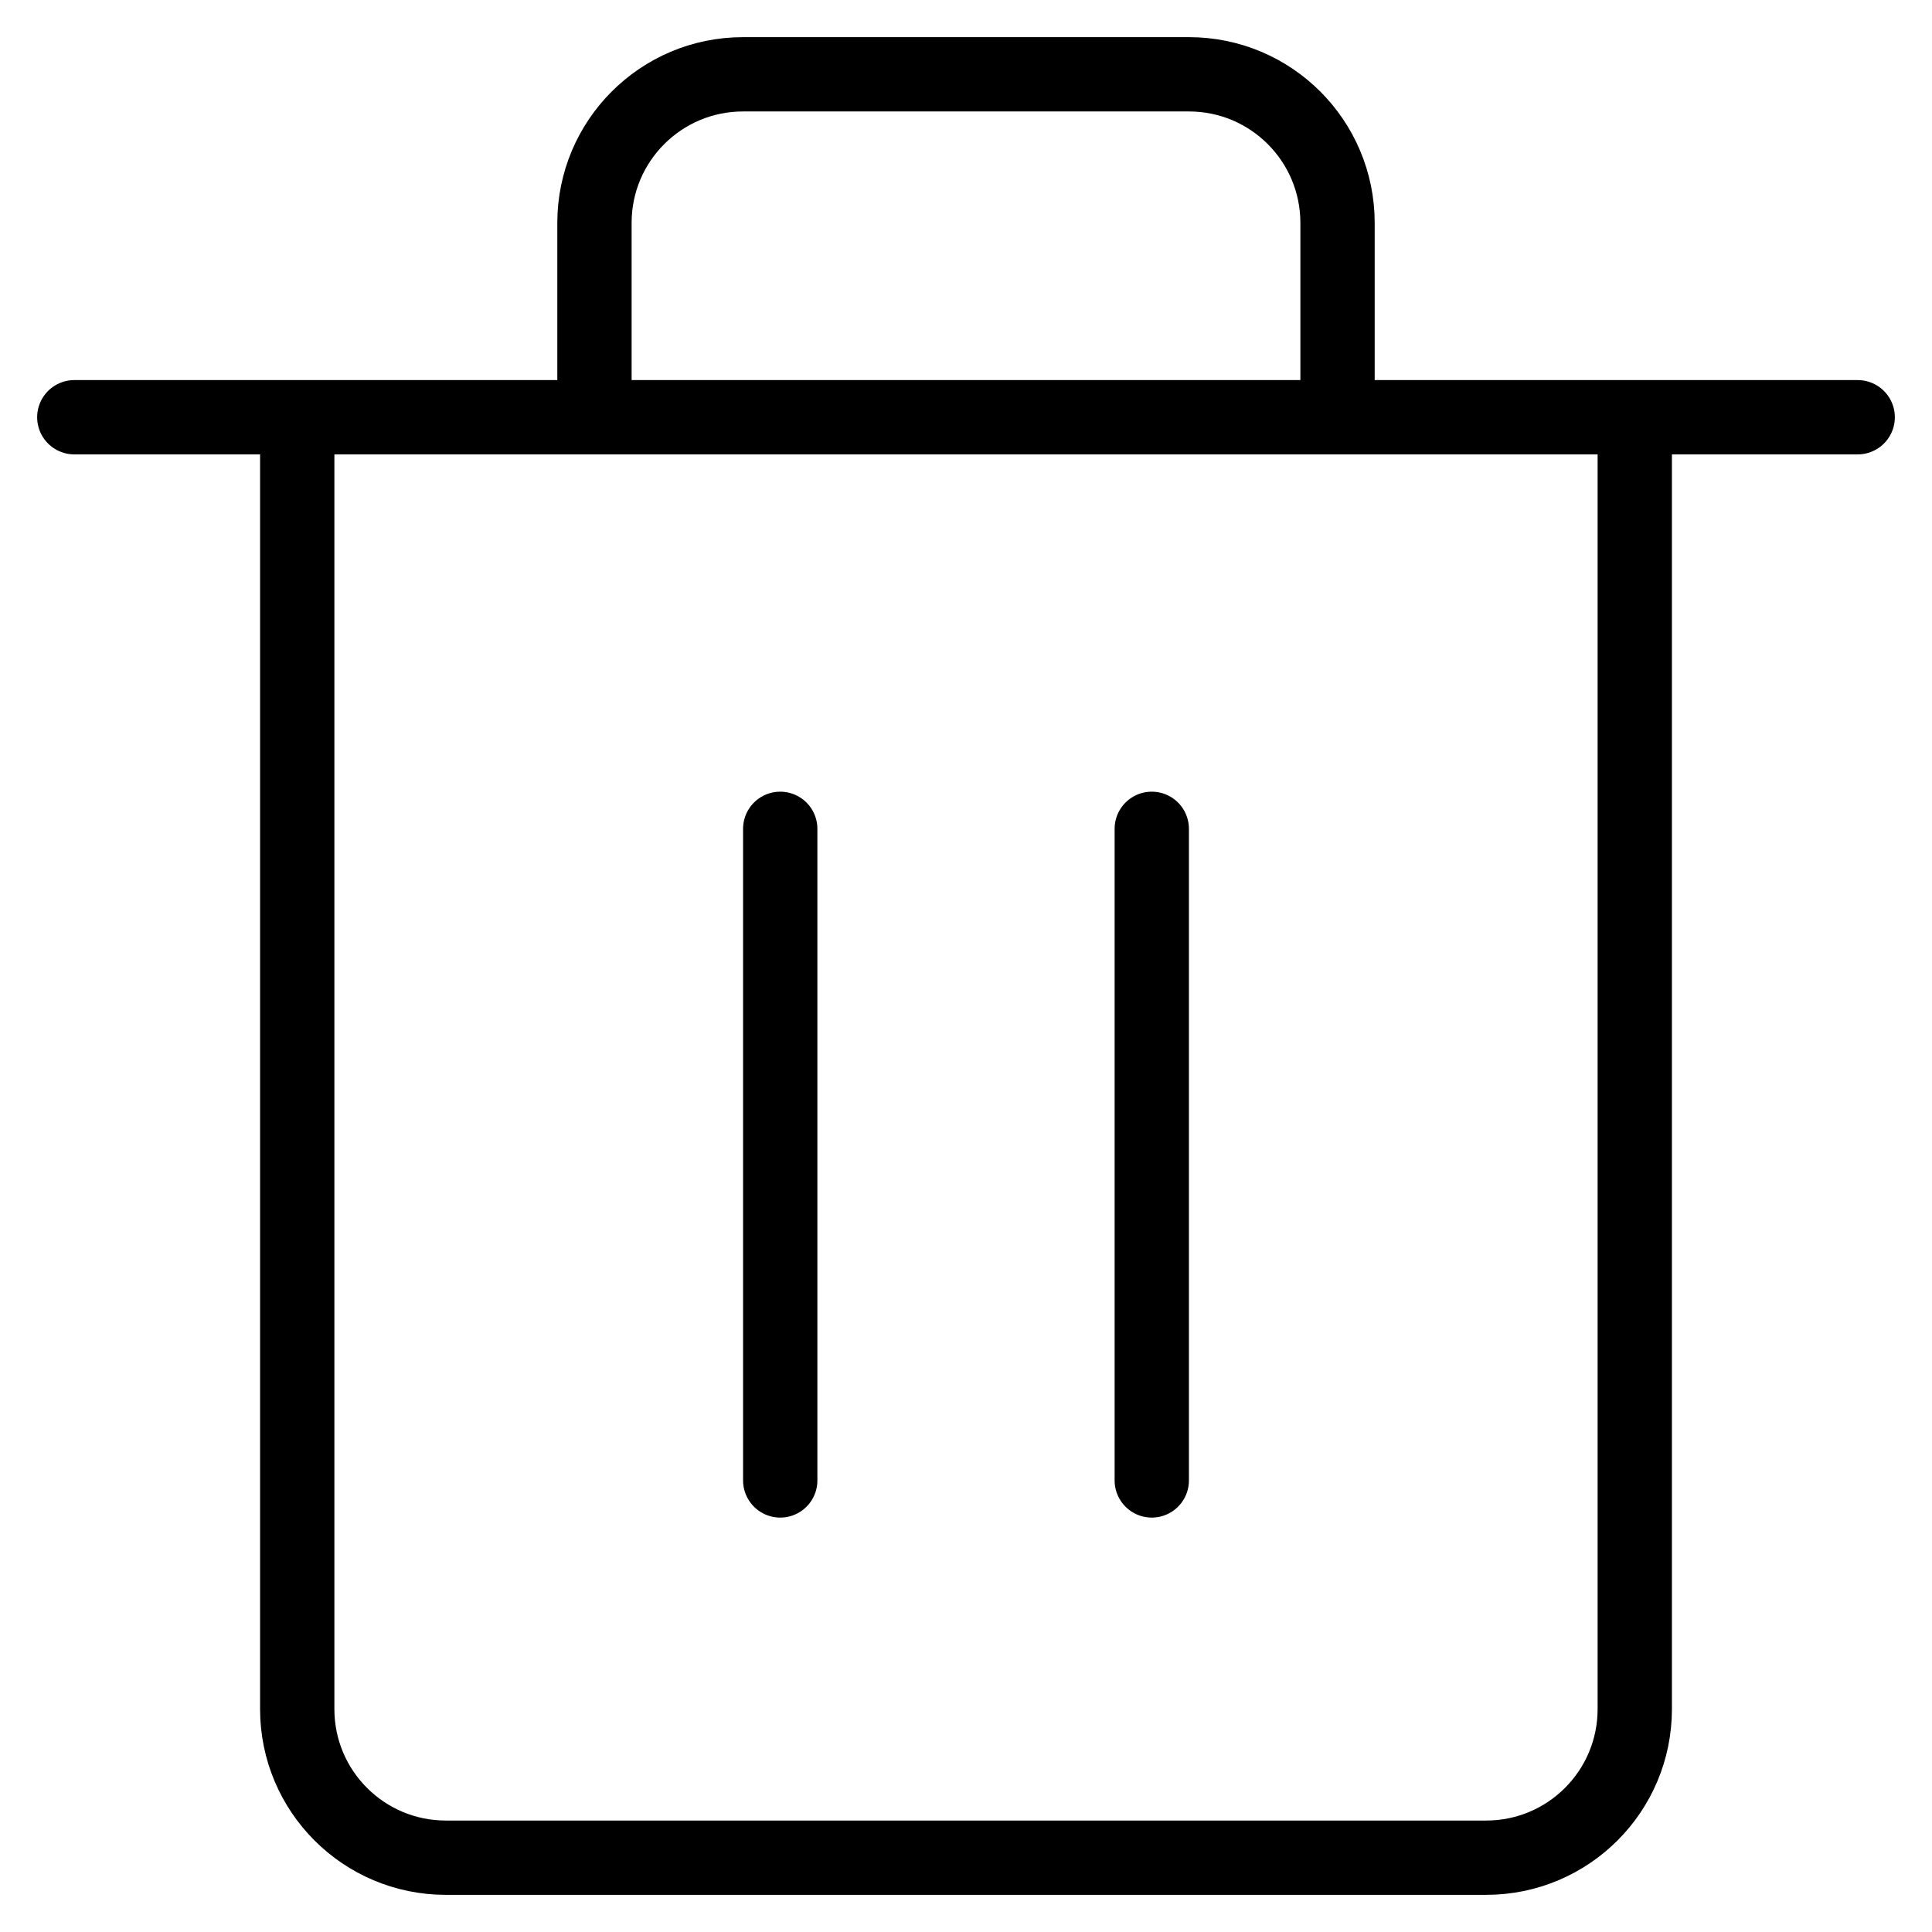
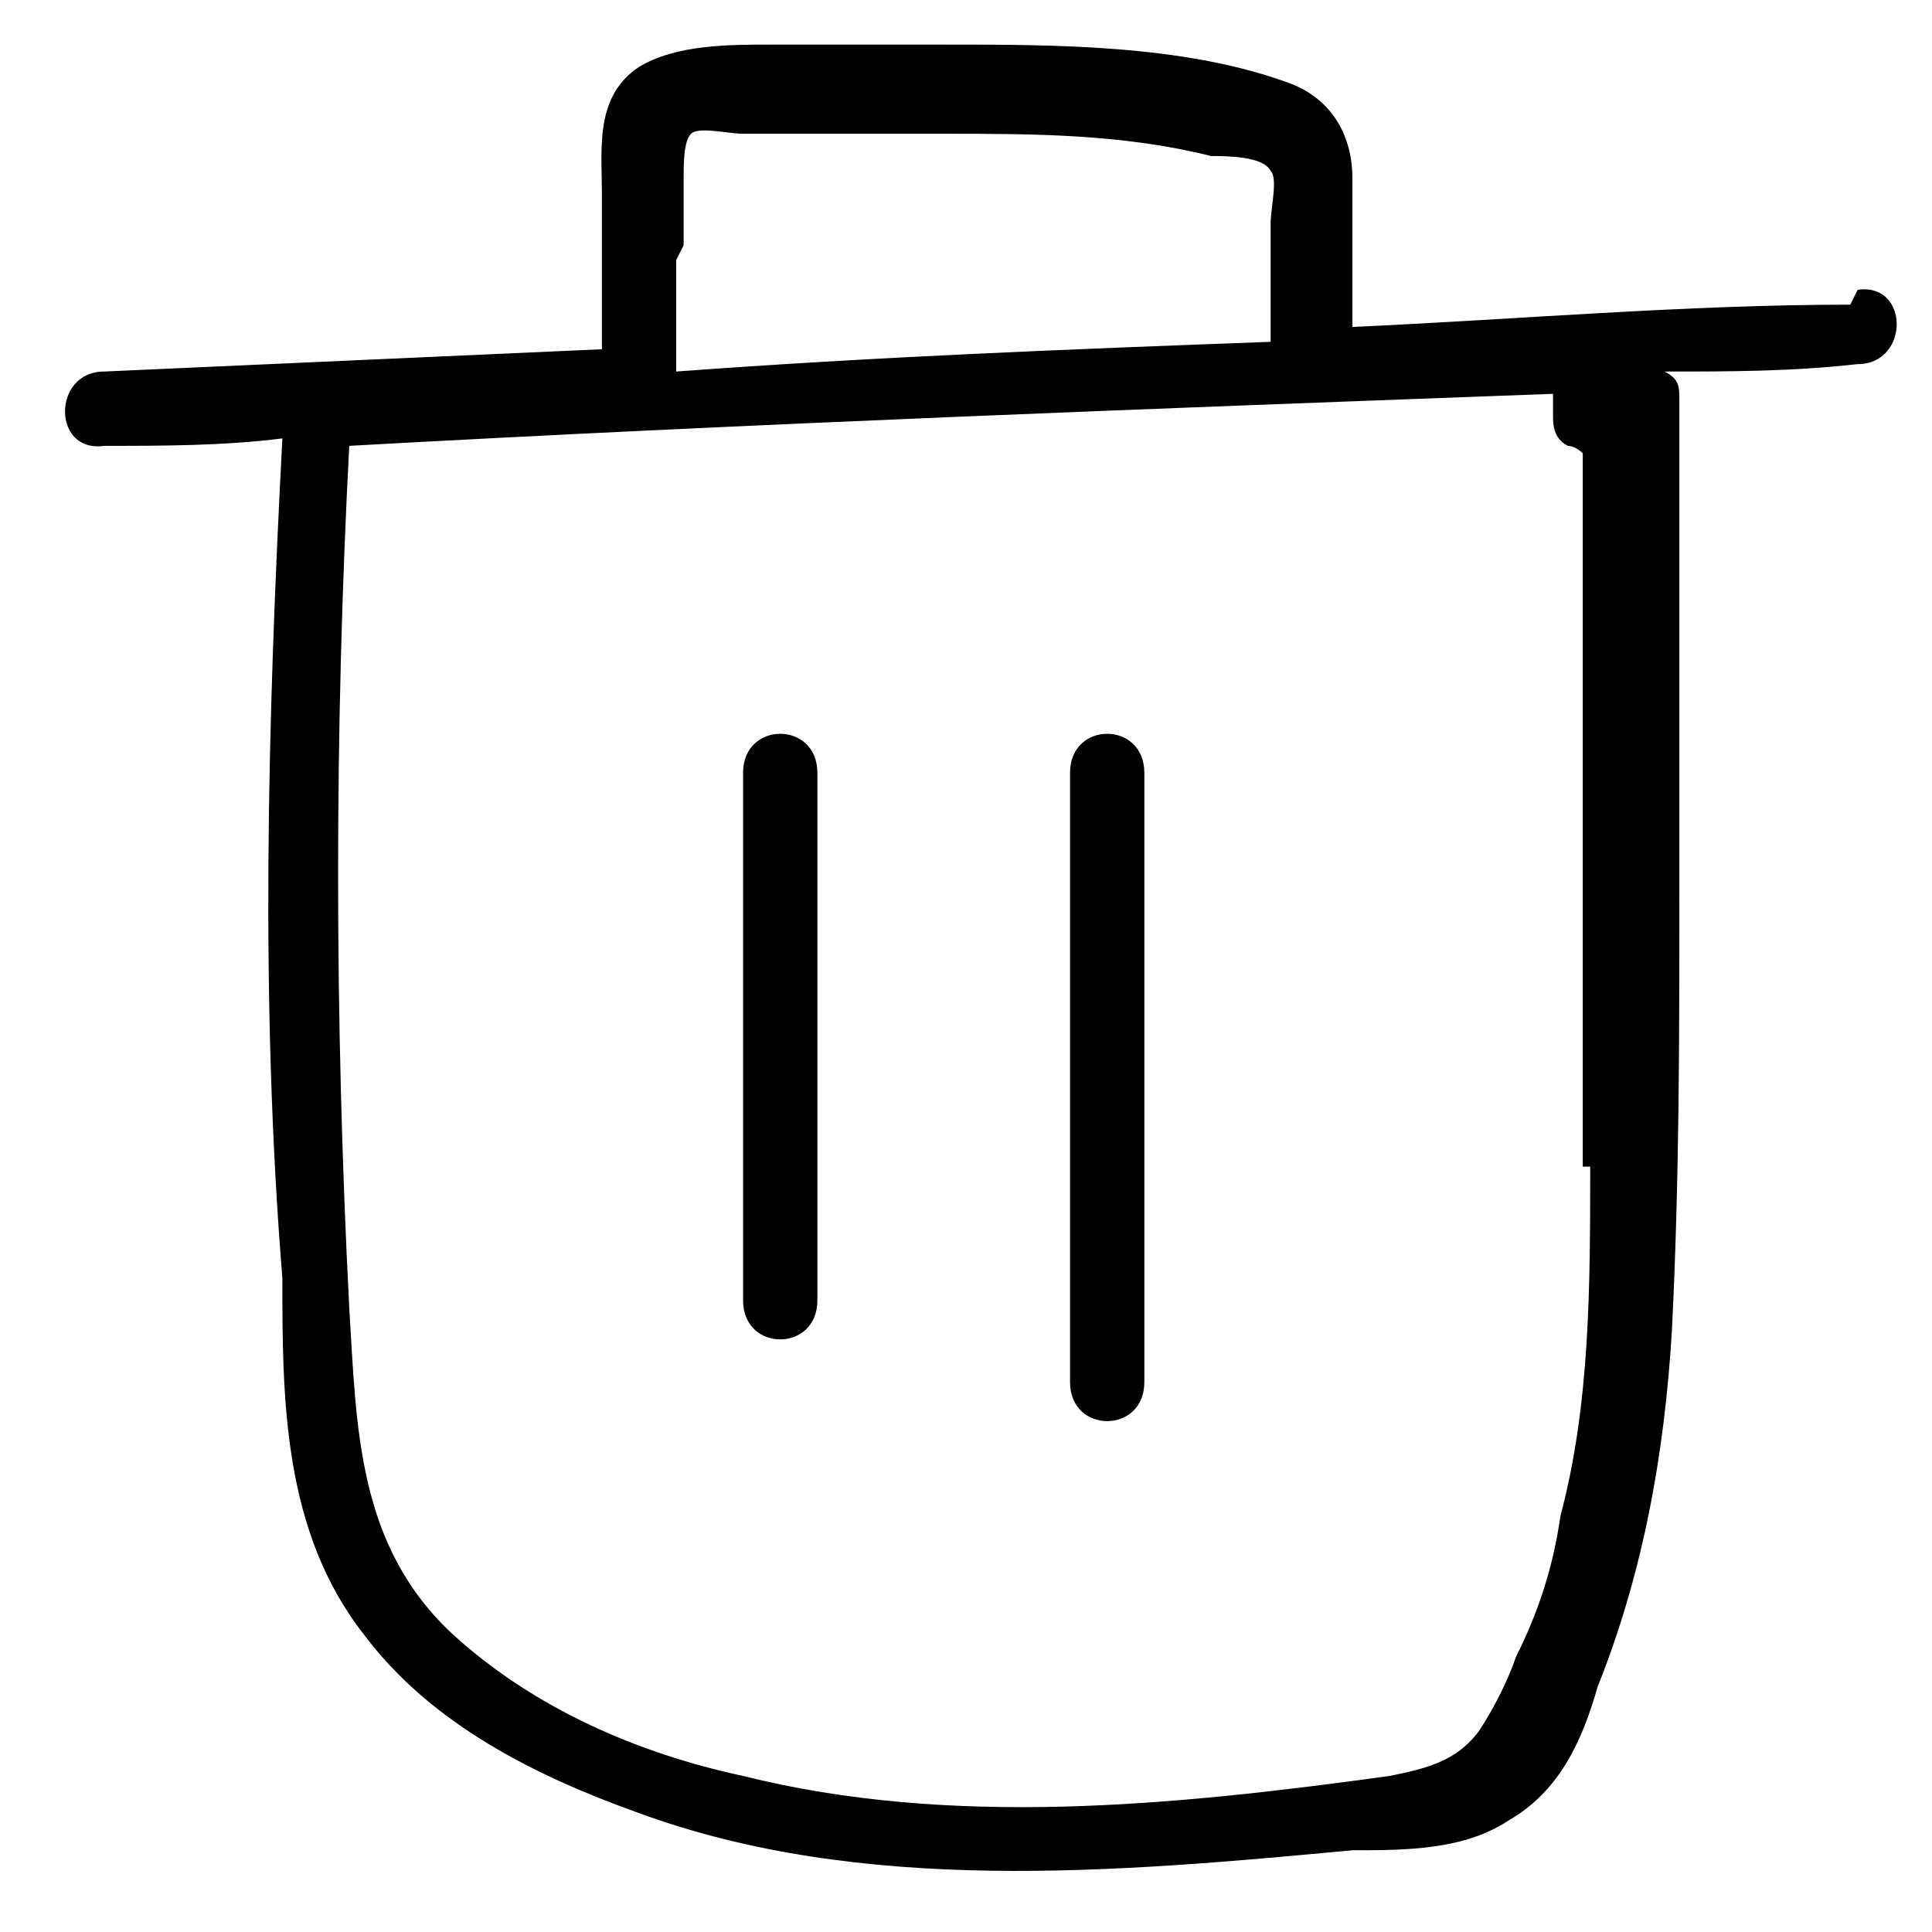
- <svg xmlns="http://www.w3.org/2000/svg" width="26" height="26" viewBox="0 0 26 26" fill="none">
-   <path d="M1 5.615H4M25 5.615H22M22 5.615V23C22 24.105 21.105 25 20 25H6C4.895 25 4 24.105 4 23V5.615M22 5.615H18M4 5.615H8M8 5.615V3C8 1.895 8.895 1 10 1H16C17.105 1 18 1.895 18 3V5.615M8 5.615H18M15.5 11.154V19.923M10.5 11.154V19.923" stroke="black" stroke-linecap="round" />
+ <svg xmlns="http://www.w3.org/2000/svg" id="Layer_1" version="1.1" viewBox="0 0 26 26">
+   <path d="M14.4,10.4v8.2c0,.7,1,.7,1,0v-8.2c0-.7-1-.7-1,0Z" />
+   <path d="M10,10.4v7.1c0,.7,1,.7,1,0v-7.1c0-.7-1-.7-1,0Z" />
+   <path d="M24.9,4.1c-2.2,0-4.5.2-6.7.3,0-.7,0-1.3,0-2,0-.6-.3-1.1-.9-1.3-1.4-.5-3.1-.5-4.6-.5-.8,0-1.5,0-2.3,0-.6,0-1.3,0-1.8.3-.6.4-.5,1.1-.5,1.7,0,.7,0,1.4,0,2.1-2.2.1-4.5.2-6.7.3-.7,0-.7,1.1,0,1,.8,0,1.6,0,2.4-.1-.2,3.8-.3,7.6,0,11.3,0,1.6,0,3.4,1.1,4.8.9,1.2,2.3,1.9,3.7,2.4,3,1.1,6.4.8,9.6.5.7,0,1.5,0,2.1-.4.7-.4,1-1.1,1.2-1.8.6-1.5.9-3.1,1-4.8.1-2,.1-3.9.1-5.9,0-2.2,0-4.4,0-6.6,0-.2,0-.3-.2-.4.9,0,1.7,0,2.6-.1.7,0,.7-1.1,0-1ZM9.2,3.3c0-.3,0-.6,0-.9,0-.2,0-.5.1-.6.1-.1.5,0,.7,0,.3,0,.6,0,.9,0,.6,0,1.2,0,1.8,0,1.2,0,2.4,0,3.6.3.2,0,.7,0,.8.2.1.1,0,.5,0,.7,0,.5,0,1,0,1.6-2.7.1-5.3.2-8,.4,0-.5,0-1,0-1.5ZM21.4,15.7c0,1.6,0,3.2-.4,4.7-.1.7-.3,1.3-.6,1.9-.1.3-.3.7-.5,1-.3.4-.7.5-1.2.6-2.9.4-5.9.7-8.7,0-1.4-.3-2.8-.9-3.9-1.9-1.3-1.2-1.3-2.8-1.4-4.4-.2-3.9-.2-7.8,0-11.6,5.4-.3,10.8-.5,16.2-.7v.3c0,.1,0,.3.2.4,0,0,.1,0,.2.1,0,3.2,0,6.4,0,9.6Z" />
</svg>
